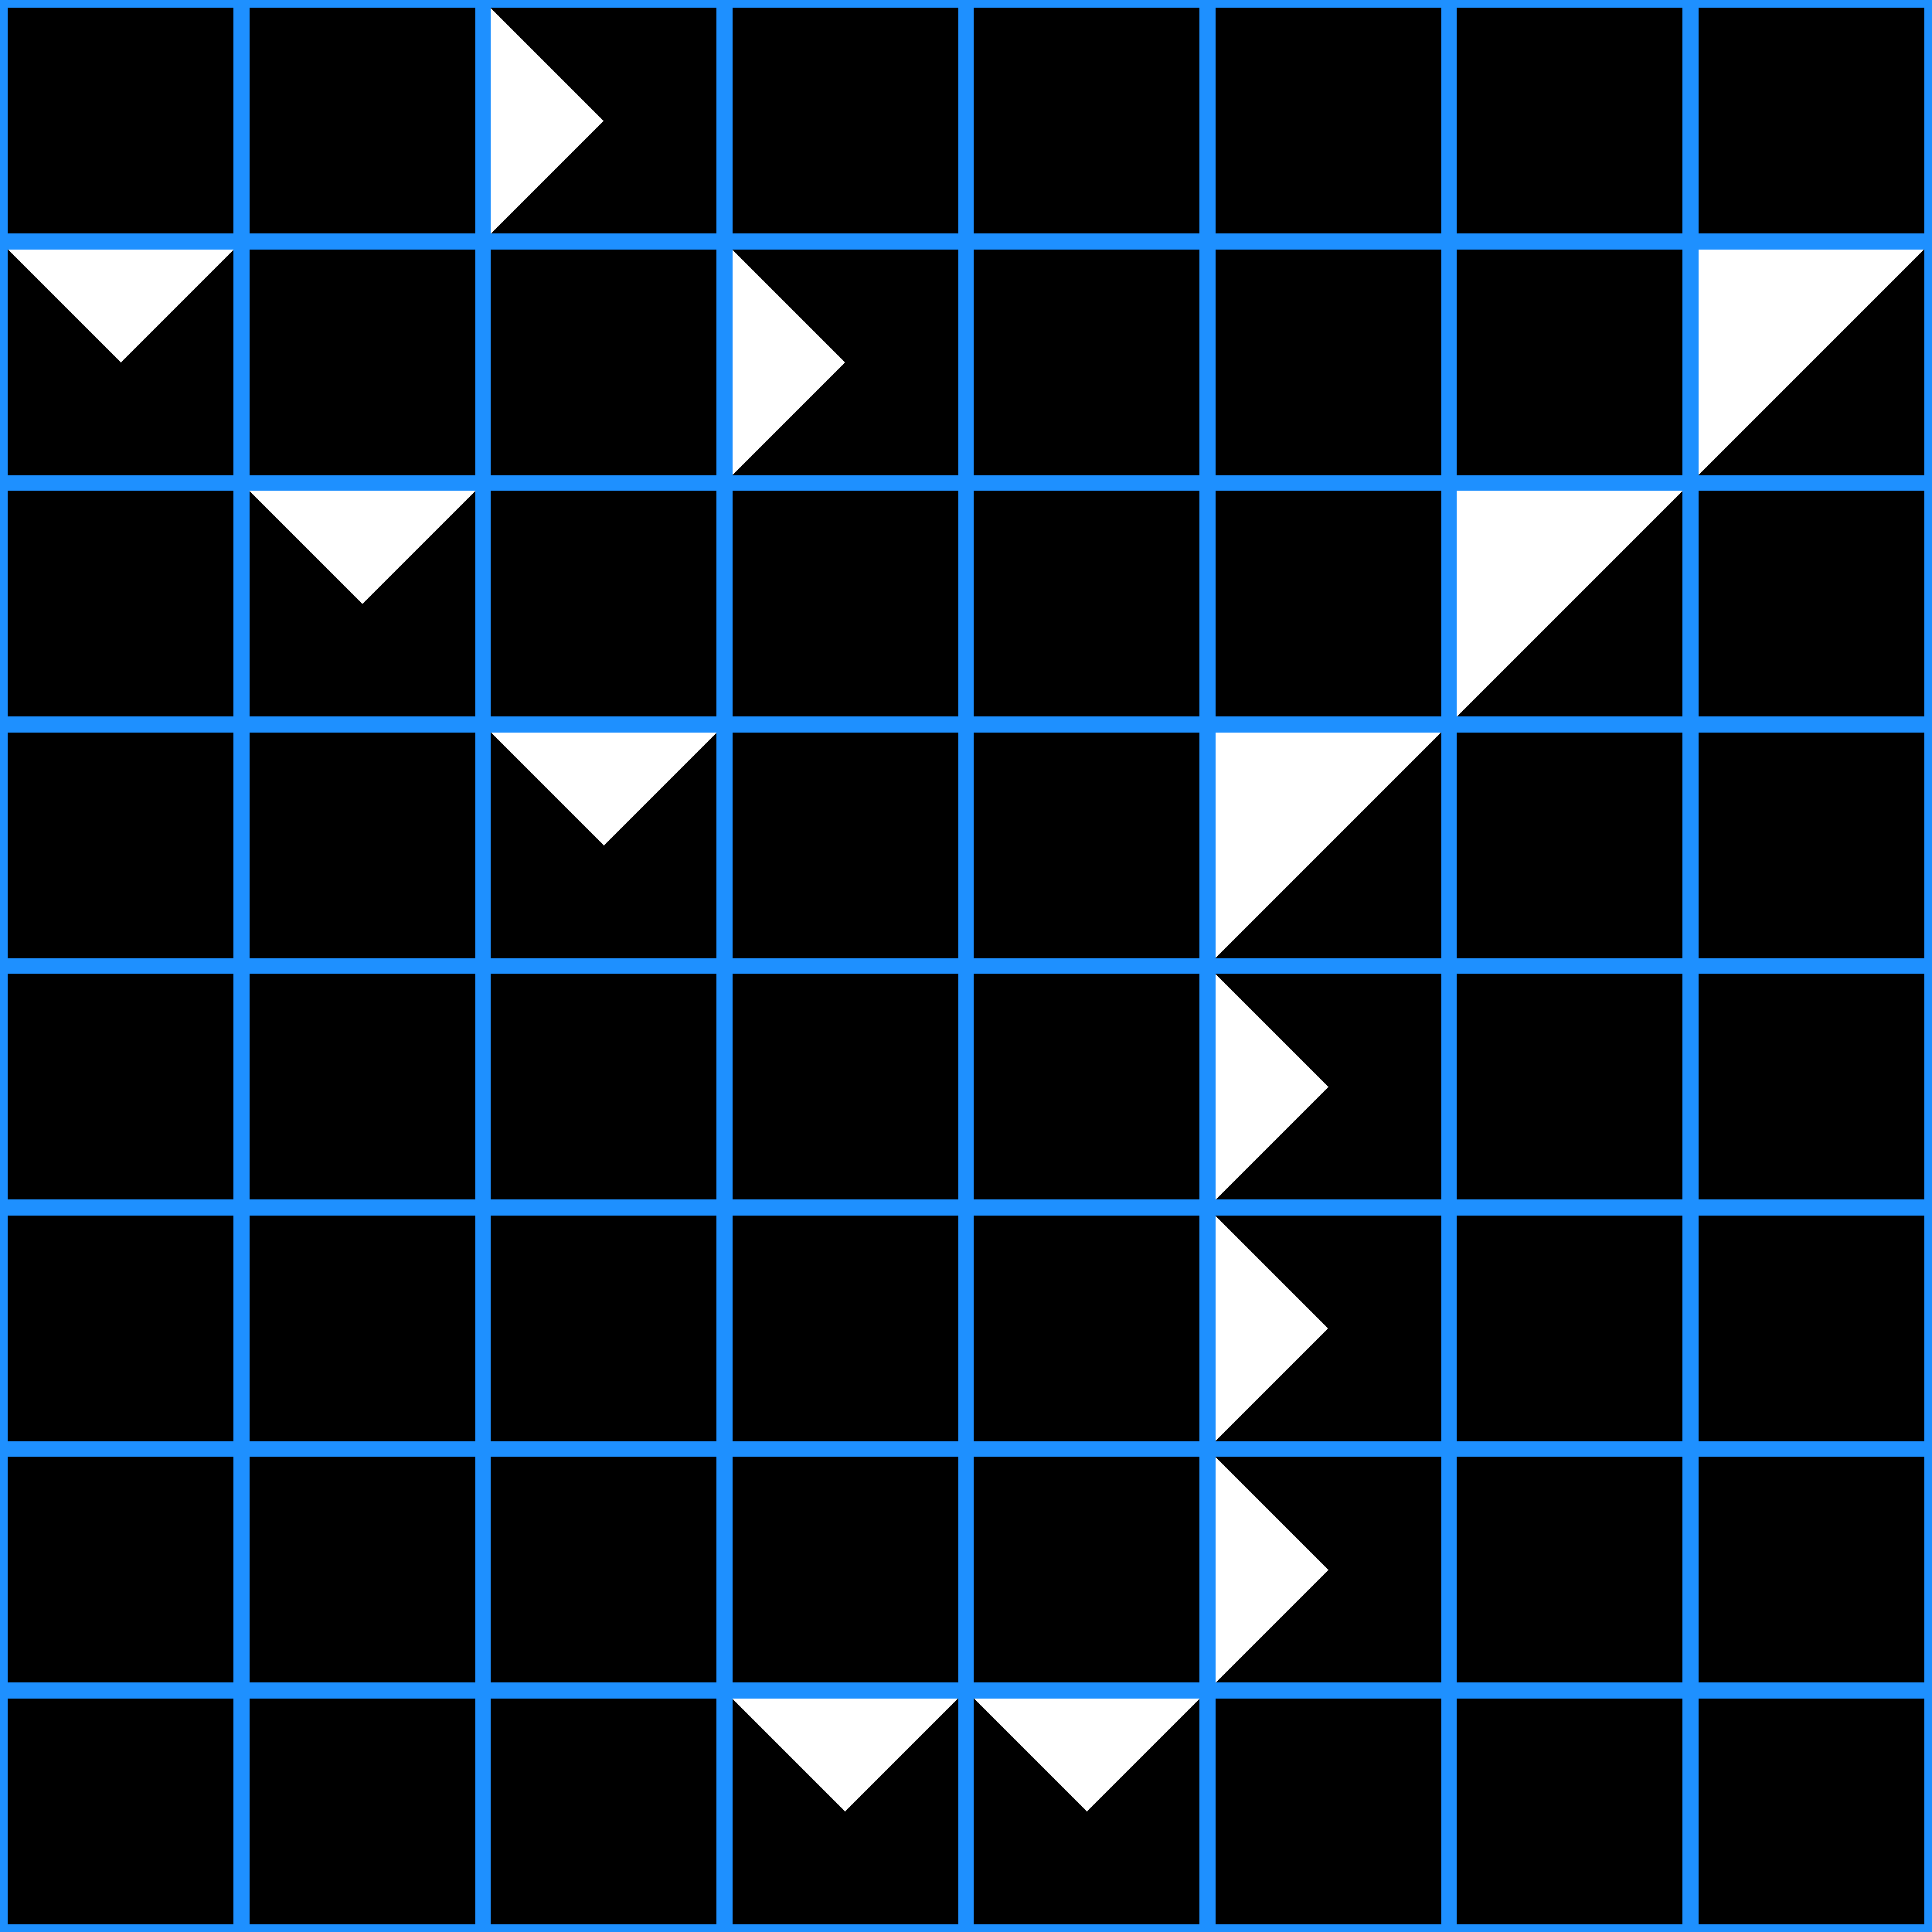
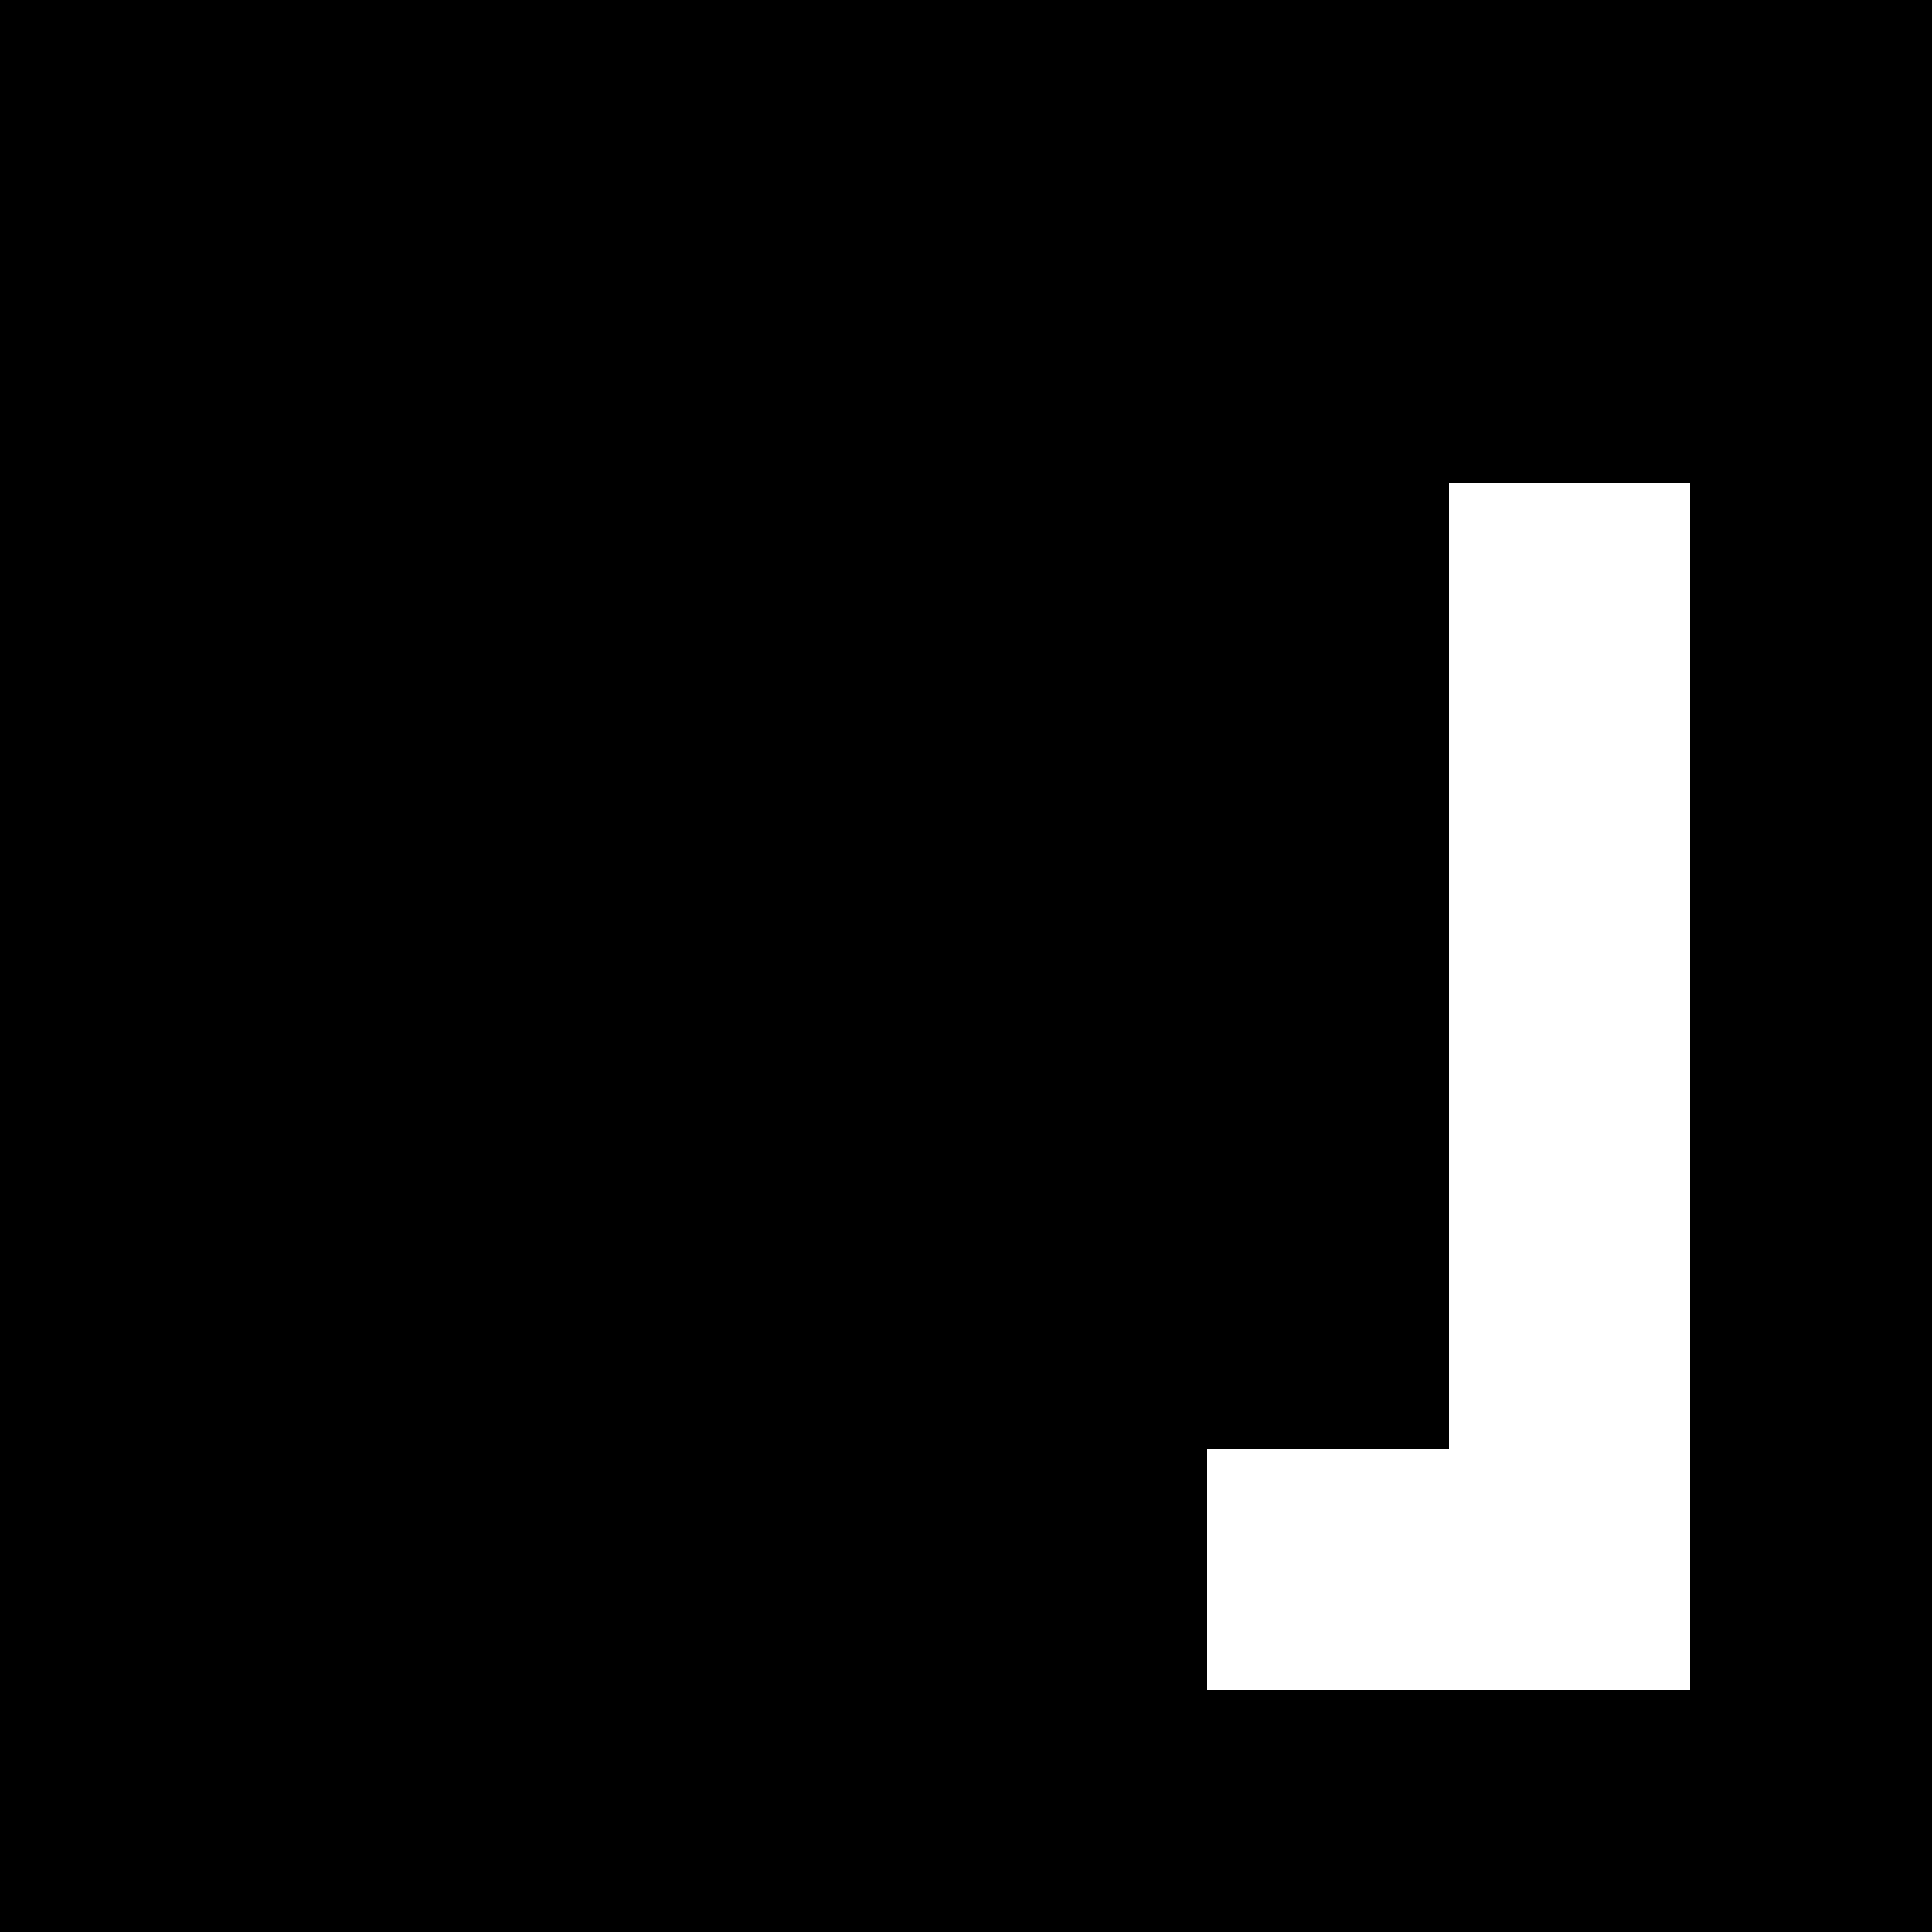
<svg xmlns="http://www.w3.org/2000/svg" width="240" height="240" viewBox="0 0 240 240">
  <rect x="0" y="0" width="240" height="240" fill="#fff" />
  <g fill="#000" shape-rendering="crispEdges">
    <polygon id="r0c0-top" points="0,0 30,0 15,15" />
    <polygon id="r0c0-right" points="30,0 30,30 15,15" />
    <polygon id="r0c0-bottom" points="30,30 0,30 15,15" />
    <polygon id="r0c0-left" points="0,30 0,0 15,15" />
    <polygon id="r0c1-top" points="30,0 60,0 45,15" />
    <polygon id="r0c1-right" points="60,0 60,30 45,15" />
    <polygon id="r0c1-bottom" points="60,30 30,30 45,15" />
    <polygon id="r0c1-left" points="30,30 30,0 45,15" />
    <polygon id="r0c2-top" points="60,0 90,0 75,15" />
    <polygon id="r0c2-right" points="90,0 90,30 75,15" />
    <polygon id="r0c2-bottom" points="90,30 60,30 75,15" />
+     <polygon id="r0c2-left" points="60,30 60,0 75,15" />
    <polygon id="r0c3-top" points="90,0 120,0 105,15" />
    <polygon id="r0c3-right" points="120,0 120,30 105,15" />
    <polygon id="r0c3-bottom" points="120,30 90,30 105,15" />
    <polygon id="r0c3-left" points="90,30 90,0 105,15" />
    <polygon id="r0c4-top" points="120,0 150,0 135,15" />
    <polygon id="r0c4-right" points="150,0 150,30 135,15" />
    <polygon id="r0c4-bottom" points="150,30 120,30 135,15" />
    <polygon id="r0c4-left" points="120,30 120,0 135,15" />
    <polygon id="r0c5-top" points="150,0 180,0 165,15" />
    <polygon id="r0c5-right" points="180,0 180,30 165,15" />
    <polygon id="r0c5-bottom" points="180,30 150,30 165,15" />
    <polygon id="r0c5-left" points="150,30 150,0 165,15" />
    <polygon id="r0c6-top" points="180,0 210,0 195,15" />
    <polygon id="r0c6-right" points="210,0 210,30 195,15" />
    <polygon id="r0c6-bottom" points="210,30 180,30 195,15" />
    <polygon id="r0c6-left" points="180,30 180,0 195,15" />
    <polygon id="r0c7-top" points="210,0 240,0 225,15" />
    <polygon id="r0c7-right" points="240,0 240,30 225,15" />
    <polygon id="r0c7-bottom" points="240,30 210,30 225,15" />
    <polygon id="r0c7-left" points="210,30 210,0 225,15" />
+     <polygon id="r1c0-top" points="0,30 30,30 15,45" />
    <polygon id="r1c0-right" points="30,30 30,60 15,45" />
    <polygon id="r1c0-bottom" points="30,60 0,60 15,45" />
    <polygon id="r1c0-left" points="0,60 0,30 15,45" />
    <polygon id="r1c1-top" points="30,30 60,30 45,45" />
    <polygon id="r1c1-right" points="60,30 60,60 45,45" />
    <polygon id="r1c1-bottom" points="60,60 30,60 45,45" />
    <polygon id="r1c1-left" points="30,60 30,30 45,45" />
    <polygon id="r1c2-top" points="60,30 90,30 75,45" />
    <polygon id="r1c2-right" points="90,30 90,60 75,45" />
    <polygon id="r1c2-bottom" points="90,60 60,60 75,45" />
    <polygon id="r1c2-left" points="60,60 60,30 75,45" />
    <polygon id="r1c3-top" points="90,30 120,30 105,45" />
    <polygon id="r1c3-right" points="120,30 120,60 105,45" />
    <polygon id="r1c3-bottom" points="120,60 90,60 105,45" />
+     <polygon id="r1c3-left" points="90,60 90,30 105,45" />
    <polygon id="r1c4-top" points="120,30 150,30 135,45" />
    <polygon id="r1c4-right" points="150,30 150,60 135,45" />
    <polygon id="r1c4-bottom" points="150,60 120,60 135,45" />
    <polygon id="r1c4-left" points="120,60 120,30 135,45" />
    <polygon id="r1c5-top" points="150,30 180,30 165,45" />
    <polygon id="r1c5-right" points="180,30 180,60 165,45" />
    <polygon id="r1c5-bottom" points="180,60 150,60 165,45" />
    <polygon id="r1c5-left" points="150,60 150,30 165,45" />
    <polygon id="r1c6-top" points="180,30 210,30 195,45" />
    <polygon id="r1c6-right" points="210,30 210,60 195,45" />
    <polygon id="r1c6-bottom" points="210,60 180,60 195,45" />
    <polygon id="r1c6-left" points="180,60 180,30 195,45" />
+     <polygon id="r1c7-top" points="210,30 240,30 225,45" />
    <polygon id="r1c7-right" points="240,30 240,60 225,45" />
    <polygon id="r1c7-bottom" points="240,60 210,60 225,45" />
+     <polygon id="r1c7-left" points="210,60 210,30 225,45" />
    <polygon id="r2c0-top" points="0,60 30,60 15,75" />
    <polygon id="r2c0-right" points="30,60 30,90 15,75" />
    <polygon id="r2c0-bottom" points="30,90 0,90 15,75" />
    <polygon id="r2c0-left" points="0,90 0,60 15,75" />
+     <polygon id="r2c1-top" points="30,60 60,60 45,75" />
    <polygon id="r2c1-right" points="60,60 60,90 45,75" />
    <polygon id="r2c1-bottom" points="60,90 30,90 45,75" />
    <polygon id="r2c1-left" points="30,90 30,60 45,75" />
    <polygon id="r2c2-top" points="60,60 90,60 75,75" />
    <polygon id="r2c2-right" points="90,60 90,90 75,75" />
    <polygon id="r2c2-bottom" points="90,90 60,90 75,75" />
    <polygon id="r2c2-left" points="60,90 60,60 75,75" />
    <polygon id="r2c3-top" points="90,60 120,60 105,75" />
    <polygon id="r2c3-right" points="120,60 120,90 105,75" />
    <polygon id="r2c3-bottom" points="120,90 90,90 105,75" />
    <polygon id="r2c3-left" points="90,90 90,60 105,75" />
    <polygon id="r2c4-top" points="120,60 150,60 135,75" />
    <polygon id="r2c4-right" points="150,60 150,90 135,75" />
    <polygon id="r2c4-bottom" points="150,90 120,90 135,75" />
    <polygon id="r2c4-left" points="120,90 120,60 135,75" />
    <polygon id="r2c5-top" points="150,60 180,60 165,75" />
    <polygon id="r2c5-right" points="180,60 180,90 165,75" />
    <polygon id="r2c5-bottom" points="180,90 150,90 165,75" />
    <polygon id="r2c5-left" points="150,90 150,60 165,75" />
-     <polygon id="r2c6-right" points="210,60 210,90 195,75" />
-     <polygon id="r2c6-bottom" points="210,90 180,90 195,75" />
    <polygon id="r2c7-top" points="210,60 240,60 225,75" />
    <polygon id="r2c7-right" points="240,60 240,90 225,75" />
    <polygon id="r2c7-bottom" points="240,90 210,90 225,75" />
    <polygon id="r2c7-left" points="210,90 210,60 225,75" />
    <polygon id="r3c0-top" points="0,90 30,90 15,105" />
    <polygon id="r3c0-right" points="30,90 30,120 15,105" />
    <polygon id="r3c0-bottom" points="30,120 0,120 15,105" />
    <polygon id="r3c0-left" points="0,120 0,90 15,105" />
    <polygon id="r3c1-top" points="30,90 60,90 45,105" />
    <polygon id="r3c1-right" points="60,90 60,120 45,105" />
    <polygon id="r3c1-bottom" points="60,120 30,120 45,105" />
    <polygon id="r3c1-left" points="30,120 30,90 45,105" />
+     <polygon id="r3c2-top" points="60,90 90,90 75,105" />
    <polygon id="r3c2-right" points="90,90 90,120 75,105" />
    <polygon id="r3c2-bottom" points="90,120 60,120 75,105" />
    <polygon id="r3c2-left" points="60,120 60,90 75,105" />
    <polygon id="r3c3-top" points="90,90 120,90 105,105" />
    <polygon id="r3c3-right" points="120,90 120,120 105,105" />
    <polygon id="r3c3-bottom" points="120,120 90,120 105,105" />
    <polygon id="r3c3-left" points="90,120 90,90 105,105" />
    <polygon id="r3c4-top" points="120,90 150,90 135,105" />
    <polygon id="r3c4-right" points="150,90 150,120 135,105" />
    <polygon id="r3c4-bottom" points="150,120 120,120 135,105" />
    <polygon id="r3c4-left" points="120,120 120,90 135,105" />
+     <polygon id="r3c5-top" points="150,90 180,90 165,105" />
    <polygon id="r3c5-right" points="180,90 180,120 165,105" />
    <polygon id="r3c5-bottom" points="180,120 150,120 165,105" />
-     <polygon id="r3c6-top" points="180,90 210,90 195,105" />
-     <polygon id="r3c6-right" points="210,90 210,120 195,105" />
-     <polygon id="r3c6-bottom" points="210,120 180,120 195,105" />
-     <polygon id="r3c6-left" points="180,120 180,90 195,105" />
+     <polygon id="r3c5-left" points="150,120 150,90 165,105" />
    <polygon id="r3c7-top" points="210,90 240,90 225,105" />
    <polygon id="r3c7-right" points="240,90 240,120 225,105" />
    <polygon id="r3c7-bottom" points="240,120 210,120 225,105" />
    <polygon id="r3c7-left" points="210,120 210,90 225,105" />
    <polygon id="r4c0-top" points="0,120 30,120 15,135" />
    <polygon id="r4c0-right" points="30,120 30,150 15,135" />
    <polygon id="r4c0-bottom" points="30,150 0,150 15,135" />
    <polygon id="r4c0-left" points="0,150 0,120 15,135" />
    <polygon id="r4c1-top" points="30,120 60,120 45,135" />
    <polygon id="r4c1-right" points="60,120 60,150 45,135" />
    <polygon id="r4c1-bottom" points="60,150 30,150 45,135" />
    <polygon id="r4c1-left" points="30,150 30,120 45,135" />
    <polygon id="r4c2-top" points="60,120 90,120 75,135" />
    <polygon id="r4c2-right" points="90,120 90,150 75,135" />
    <polygon id="r4c2-bottom" points="90,150 60,150 75,135" />
    <polygon id="r4c2-left" points="60,150 60,120 75,135" />
    <polygon id="r4c3-top" points="90,120 120,120 105,135" />
    <polygon id="r4c3-right" points="120,120 120,150 105,135" />
    <polygon id="r4c3-bottom" points="120,150 90,150 105,135" />
    <polygon id="r4c3-left" points="90,150 90,120 105,135" />
    <polygon id="r4c4-top" points="120,120 150,120 135,135" />
    <polygon id="r4c4-right" points="150,120 150,150 135,135" />
    <polygon id="r4c4-bottom" points="150,150 120,150 135,135" />
    <polygon id="r4c4-left" points="120,150 120,120 135,135" />
    <polygon id="r4c5-top" points="150,120 180,120 165,135" />
    <polygon id="r4c5-right" points="180,120 180,150 165,135" />
    <polygon id="r4c5-bottom" points="180,150 150,150 165,135" />
-     <polygon id="r4c6-top" points="180,120 210,120 195,135" />
-     <polygon id="r4c6-right" points="210,120 210,150 195,135" />
-     <polygon id="r4c6-bottom" points="210,150 180,150 195,135" />
-     <polygon id="r4c6-left" points="180,150 180,120 195,135" />
+     <polygon id="r4c5-left" points="150,150 150,120 165,135" />
    <polygon id="r4c7-top" points="210,120 240,120 225,135" />
    <polygon id="r4c7-right" points="240,120 240,150 225,135" />
    <polygon id="r4c7-bottom" points="240,150 210,150 225,135" />
    <polygon id="r4c7-left" points="210,150 210,120 225,135" />
    <polygon id="r5c0-top" points="0,150 30,150 15,165" />
    <polygon id="r5c0-right" points="30,150 30,180 15,165" />
    <polygon id="r5c0-bottom" points="30,180 0,180 15,165" />
    <polygon id="r5c0-left" points="0,180 0,150 15,165" />
    <polygon id="r5c1-top" points="30,150 60,150 45,165" />
    <polygon id="r5c1-right" points="60,150 60,180 45,165" />
    <polygon id="r5c1-bottom" points="60,180 30,180 45,165" />
    <polygon id="r5c1-left" points="30,180 30,150 45,165" />
    <polygon id="r5c2-top" points="60,150 90,150 75,165" />
    <polygon id="r5c2-right" points="90,150 90,180 75,165" />
    <polygon id="r5c2-bottom" points="90,180 60,180 75,165" />
    <polygon id="r5c2-left" points="60,180 60,150 75,165" />
    <polygon id="r5c3-top" points="90,150 120,150 105,165" />
    <polygon id="r5c3-right" points="120,150 120,180 105,165" />
    <polygon id="r5c3-bottom" points="120,180 90,180 105,165" />
    <polygon id="r5c3-left" points="90,180 90,150 105,165" />
    <polygon id="r5c4-top" points="120,150 150,150 135,165" />
    <polygon id="r5c4-right" points="150,150 150,180 135,165" />
    <polygon id="r5c4-bottom" points="150,180 120,180 135,165" />
    <polygon id="r5c4-left" points="120,180 120,150 135,165" />
    <polygon id="r5c5-top" points="150,150 180,150 165,165" />
    <polygon id="r5c5-right" points="180,150 180,180 165,165" />
    <polygon id="r5c5-bottom" points="180,180 150,180 165,165" />
-     <polygon id="r5c6-top" points="180,150 210,150 195,165" />
-     <polygon id="r5c6-right" points="210,150 210,180 195,165" />
-     <polygon id="r5c6-bottom" points="210,180 180,180 195,165" />
-     <polygon id="r5c6-left" points="180,180 180,150 195,165" />
+     <polygon id="r5c5-left" points="150,180 150,150 165,165" />
    <polygon id="r5c7-top" points="210,150 240,150 225,165" />
    <polygon id="r5c7-right" points="240,150 240,180 225,165" />
    <polygon id="r5c7-bottom" points="240,180 210,180 225,165" />
    <polygon id="r5c7-left" points="210,180 210,150 225,165" />
    <polygon id="r6c0-top" points="0,180 30,180 15,195" />
    <polygon id="r6c0-right" points="30,180 30,210 15,195" />
    <polygon id="r6c0-bottom" points="30,210 0,210 15,195" />
    <polygon id="r6c0-left" points="0,210 0,180 15,195" />
    <polygon id="r6c1-top" points="30,180 60,180 45,195" />
    <polygon id="r6c1-right" points="60,180 60,210 45,195" />
    <polygon id="r6c1-bottom" points="60,210 30,210 45,195" />
    <polygon id="r6c1-left" points="30,210 30,180 45,195" />
    <polygon id="r6c2-top" points="60,180 90,180 75,195" />
    <polygon id="r6c2-right" points="90,180 90,210 75,195" />
    <polygon id="r6c2-bottom" points="90,210 60,210 75,195" />
    <polygon id="r6c2-left" points="60,210 60,180 75,195" />
    <polygon id="r6c3-top" points="90,180 120,180 105,195" />
    <polygon id="r6c3-right" points="120,180 120,210 105,195" />
    <polygon id="r6c3-bottom" points="120,210 90,210 105,195" />
    <polygon id="r6c3-left" points="90,210 90,180 105,195" />
    <polygon id="r6c4-top" points="120,180 150,180 135,195" />
    <polygon id="r6c4-right" points="150,180 150,210 135,195" />
    <polygon id="r6c4-bottom" points="150,210 120,210 135,195" />
    <polygon id="r6c4-left" points="120,210 120,180 135,195" />
-     <polygon id="r6c5-top" points="150,180 180,180 165,195" />
-     <polygon id="r6c5-right" points="180,180 180,210 165,195" />
-     <polygon id="r6c5-bottom" points="180,210 150,210 165,195" />
-     <polygon id="r6c6-top" points="180,180 210,180 195,195" />
-     <polygon id="r6c6-right" points="210,180 210,210 195,195" />
-     <polygon id="r6c6-bottom" points="210,210 180,210 195,195" />
-     <polygon id="r6c6-left" points="180,210 180,180 195,195" />
    <polygon id="r6c7-top" points="210,180 240,180 225,195" />
    <polygon id="r6c7-right" points="240,180 240,210 225,195" />
    <polygon id="r6c7-bottom" points="240,210 210,210 225,195" />
    <polygon id="r6c7-left" points="210,210 210,180 225,195" />
    <polygon id="r7c0-top" points="0,210 30,210 15,225" />
    <polygon id="r7c0-right" points="30,210 30,240 15,225" />
    <polygon id="r7c0-bottom" points="30,240 0,240 15,225" />
    <polygon id="r7c0-left" points="0,240 0,210 15,225" />
    <polygon id="r7c1-top" points="30,210 60,210 45,225" />
    <polygon id="r7c1-right" points="60,210 60,240 45,225" />
    <polygon id="r7c1-bottom" points="60,240 30,240 45,225" />
    <polygon id="r7c1-left" points="30,240 30,210 45,225" />
    <polygon id="r7c2-top" points="60,210 90,210 75,225" />
    <polygon id="r7c2-right" points="90,210 90,240 75,225" />
    <polygon id="r7c2-bottom" points="90,240 60,240 75,225" />
    <polygon id="r7c2-left" points="60,240 60,210 75,225" />
+     <polygon id="r7c3-top" points="90,210 120,210 105,225" />
    <polygon id="r7c3-right" points="120,210 120,240 105,225" />
    <polygon id="r7c3-bottom" points="120,240 90,240 105,225" />
    <polygon id="r7c3-left" points="90,240 90,210 105,225" />
+     <polygon id="r7c4-top" points="120,210 150,210 135,225" />
    <polygon id="r7c4-right" points="150,210 150,240 135,225" />
    <polygon id="r7c4-bottom" points="150,240 120,240 135,225" />
    <polygon id="r7c4-left" points="120,240 120,210 135,225" />
    <polygon id="r7c5-top" points="150,210 180,210 165,225" />
    <polygon id="r7c5-right" points="180,210 180,240 165,225" />
    <polygon id="r7c5-bottom" points="180,240 150,240 165,225" />
    <polygon id="r7c5-left" points="150,240 150,210 165,225" />
    <polygon id="r7c6-top" points="180,210 210,210 195,225" />
    <polygon id="r7c6-right" points="210,210 210,240 195,225" />
    <polygon id="r7c6-bottom" points="210,240 180,240 195,225" />
    <polygon id="r7c6-left" points="180,240 180,210 195,225" />
    <polygon id="r7c7-top" points="210,210 240,210 225,225" />
    <polygon id="r7c7-right" points="240,210 240,240 225,225" />
    <polygon id="r7c7-bottom" points="240,240 210,240 225,225" />
    <polygon id="r7c7-left" points="210,240 210,210 225,225" />
  </g>
-   <g fill="none" stroke="#1e90ff" stroke-width="2" shape-rendering="crispEdges">
-     <line x1="0" y1="0" x2="0" y2="240" />
-     <line x1="30" y1="0" x2="30" y2="240" />
-     <line x1="60" y1="0" x2="60" y2="240" />
-     <line x1="90" y1="0" x2="90" y2="240" />
-     <line x1="120" y1="0" x2="120" y2="240" />
-     <line x1="150" y1="0" x2="150" y2="240" />
-     <line x1="180" y1="0" x2="180" y2="240" />
-     <line x1="210" y1="0" x2="210" y2="240" />
-     <line x1="240" y1="0" x2="240" y2="240" />
-     <line x1="0" y1="0" x2="240" y2="0" />
-     <line x1="0" y1="30" x2="240" y2="30" />
-     <line x1="0" y1="60" x2="240" y2="60" />
-     <line x1="0" y1="90" x2="240" y2="90" />
-     <line x1="0" y1="120" x2="240" y2="120" />
-     <line x1="0" y1="150" x2="240" y2="150" />
-     <line x1="0" y1="180" x2="240" y2="180" />
-     <line x1="0" y1="210" x2="240" y2="210" />
-     <line x1="0" y1="240" x2="240" y2="240" />
-   </g>
</svg>
